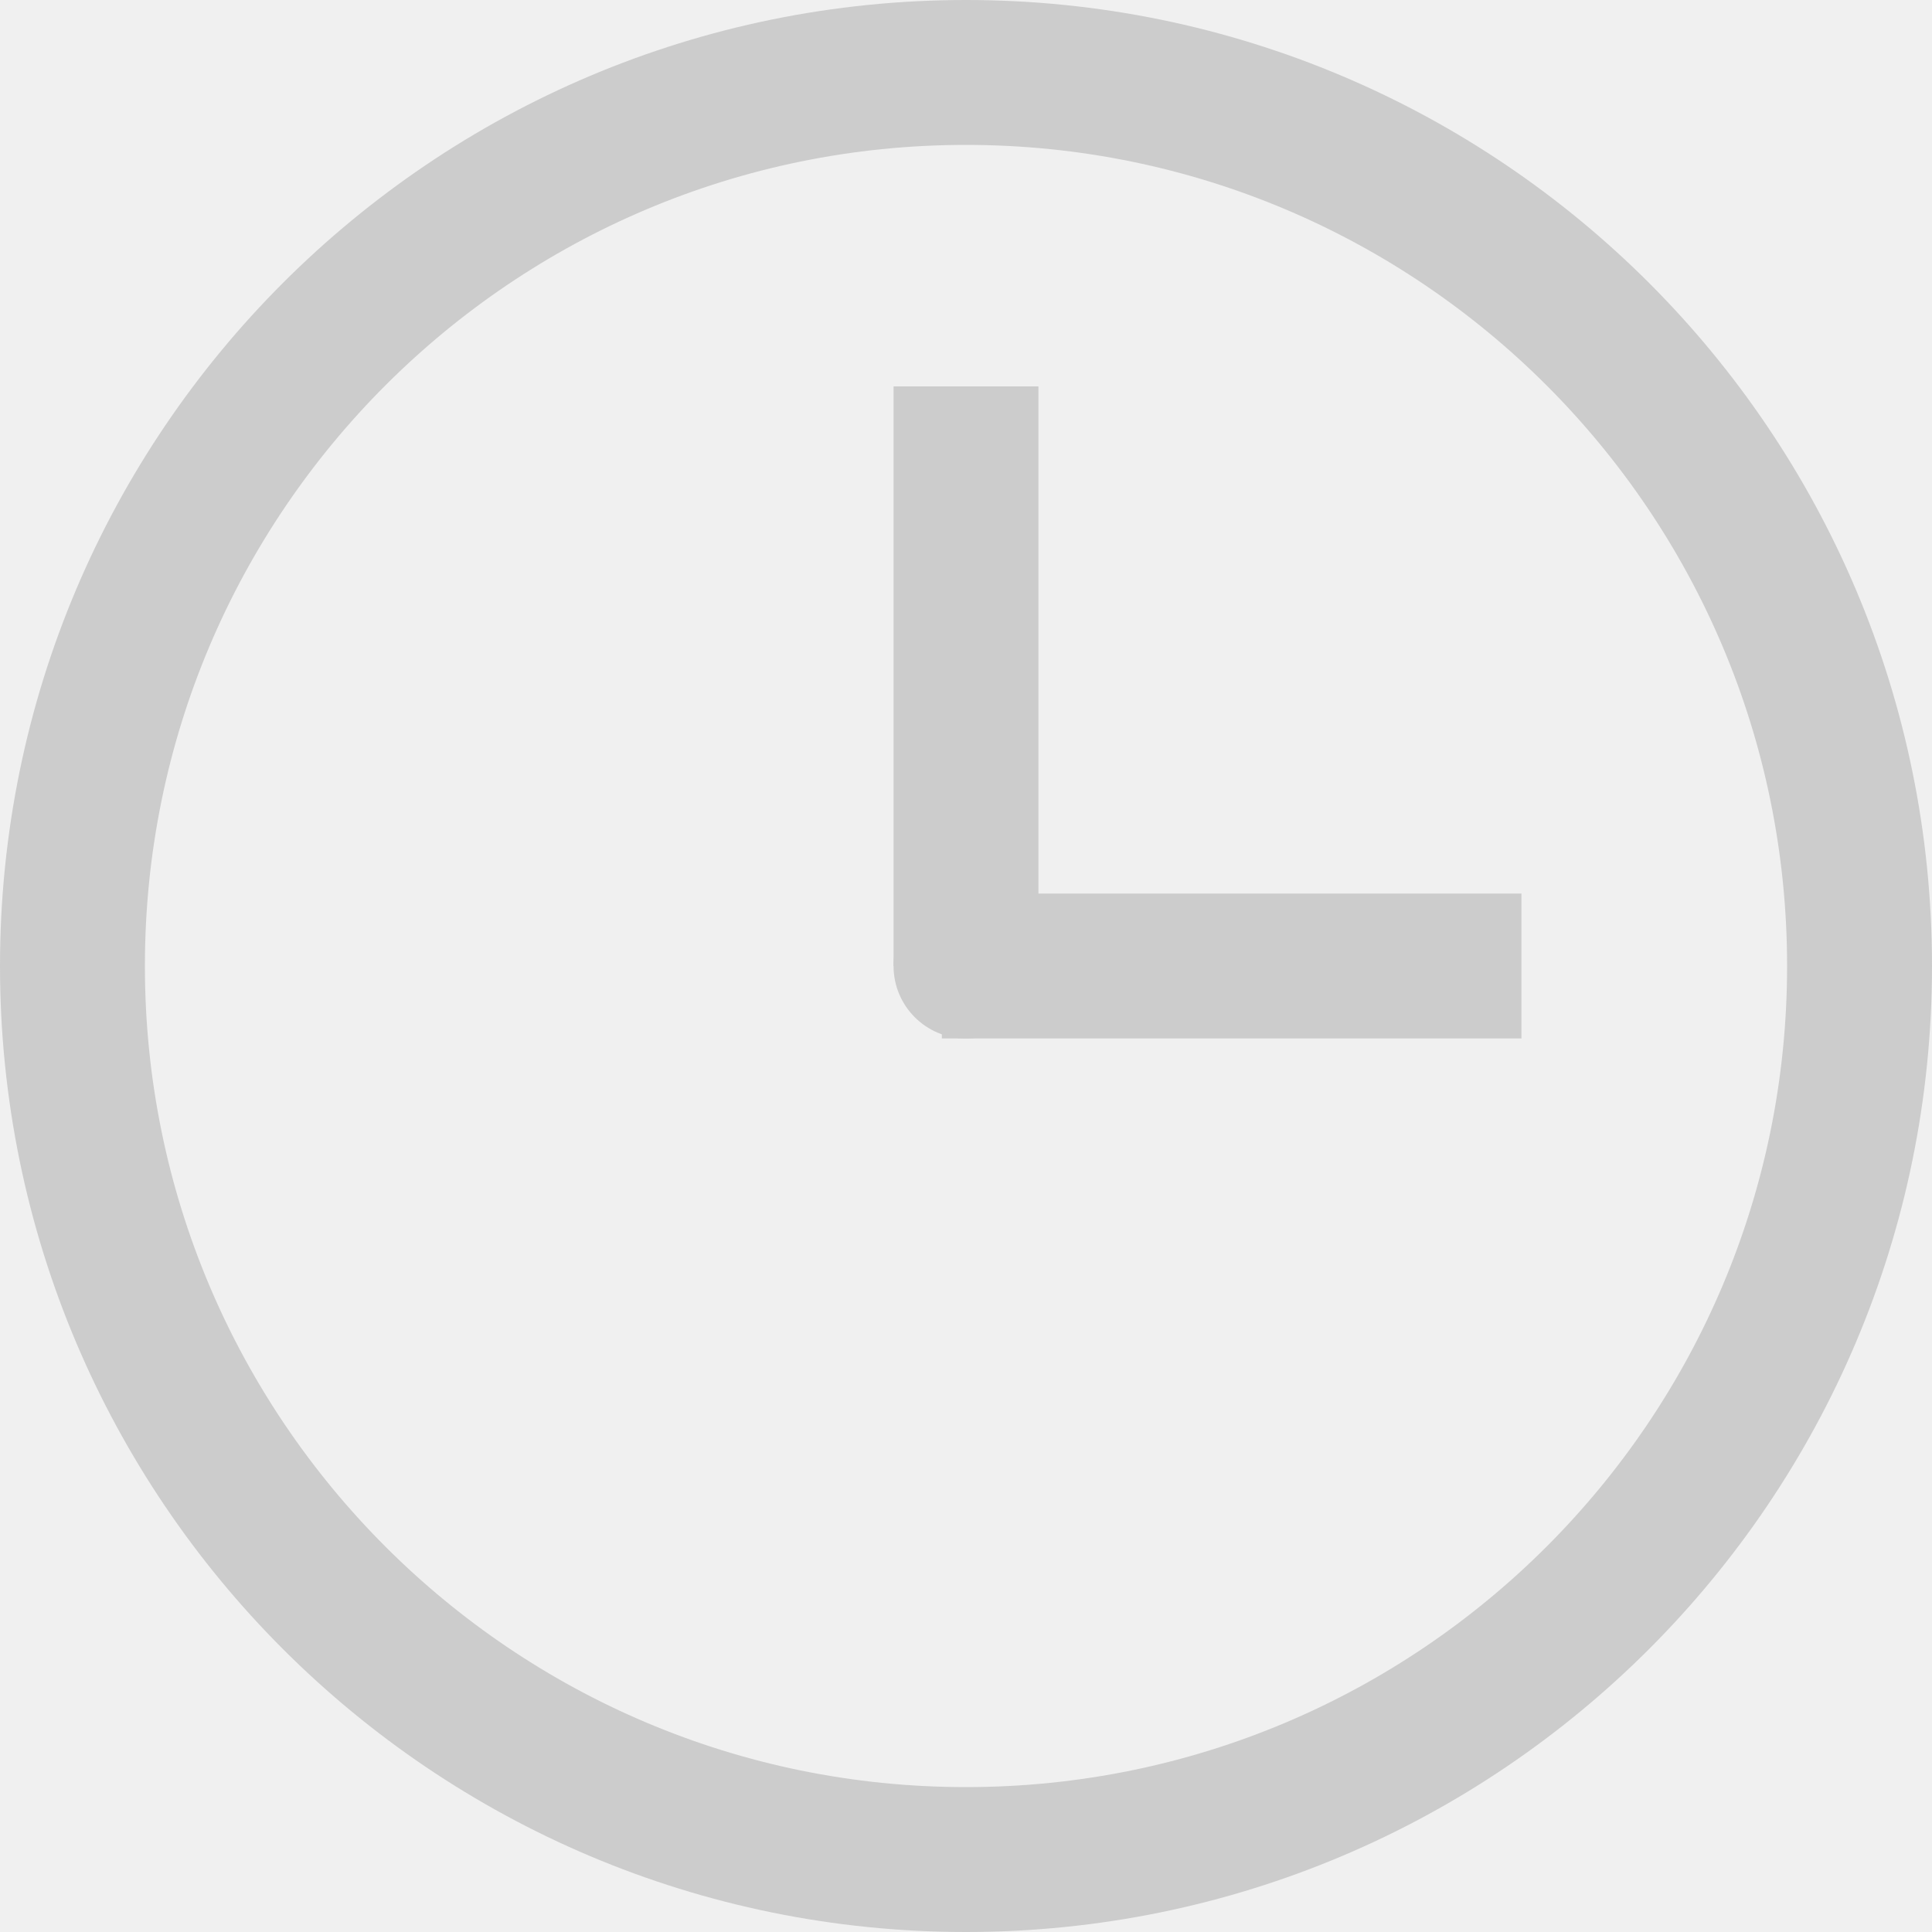
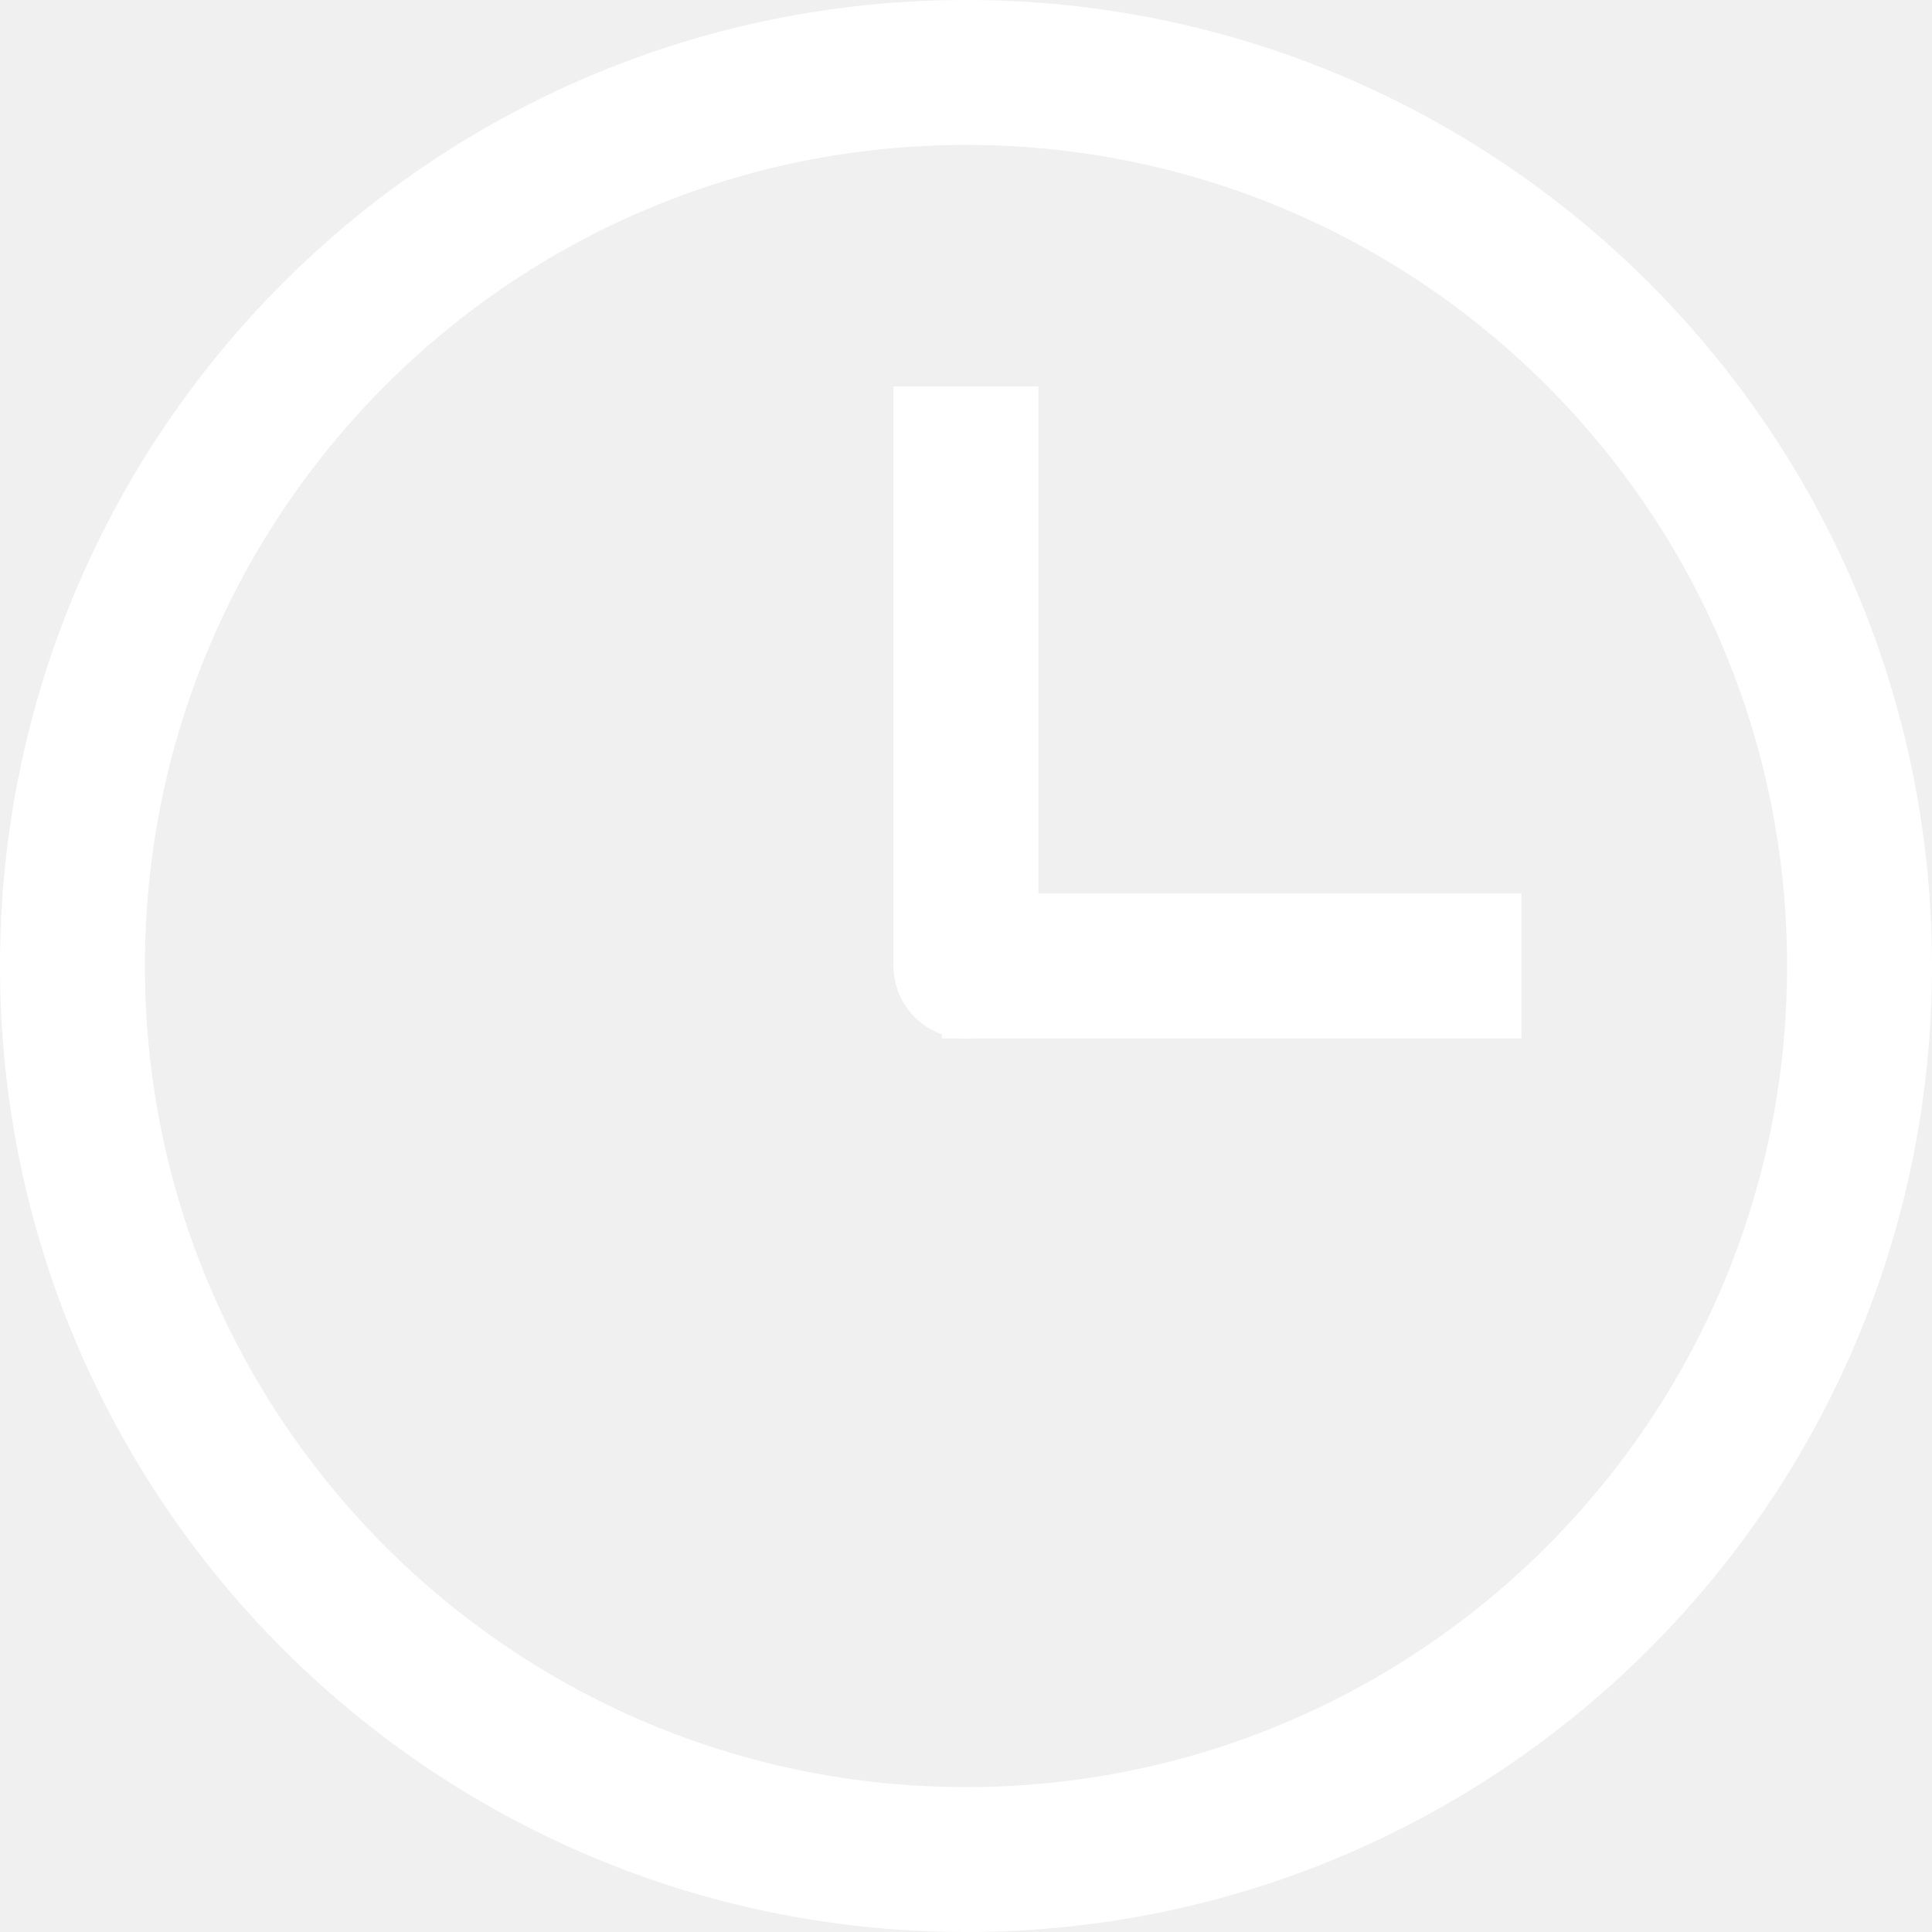
<svg xmlns="http://www.w3.org/2000/svg" width="400" height="400" viewBox="0 0 400 400">
  <g style="display:inline">
-     <circle style="fill:none;fill-rule:evenodd;stroke:#ccc;stroke-width:30;stroke-linejoin:round;stroke-miterlimit:4;stroke-dasharray:none;stop-color:#000" cx="200" cy="200" r="185" />
+     <circle style="fill:none;fill-rule:evenodd;stroke:#fff;stroke-width:30;stroke-linejoin:round;stroke-miterlimit:4;stroke-dasharray:none;stop-color:#000" cx="200" cy="200" r="185" />
  </g>
-   <rect style="fill:#ccc;fill-rule:evenodd;stroke:none;stroke-width:30;stroke-linejoin:round;stroke-miterlimit:4;stroke-dasharray:none;stop-color:#000" width="30" height="120" x="185" y="80" rx="0" ry="0" />
-   <rect style="fill:#ccc;fill-rule:evenodd;stroke:none;stroke-width:30;stroke-linejoin:round;stroke-miterlimit:4;stroke-dasharray:none;stop-color:#000" width="120" height="30" x="195" y="185" rx="0" ry="0" />
-   <circle style="fill:#ccc;fill-rule:evenodd;stroke:none;stroke-width:30;stroke-linejoin:round;stroke-miterlimit:4;stroke-dasharray:none;stop-color:#000" cx="200" cy="200" r="15" />
+   <rect style="fill:#fff;fill-rule:evenodd;stroke:none;stroke-width:30;stroke-linejoin:round;stroke-miterlimit:4;stroke-dasharray:none;stop-color:#000" width="30" height="120" x="185" y="80" rx="0" ry="0" />
+   <rect style="fill:#fff;fill-rule:evenodd;stroke:none;stroke-width:30;stroke-linejoin:round;stroke-miterlimit:4;stroke-dasharray:none;stop-color:#000" width="120" height="30" x="195" y="185" rx="0" ry="0" />
+   <circle style="fill:#fff;fill-rule:evenodd;stroke:none;stroke-width:30;stroke-linejoin:round;stroke-miterlimit:4;stroke-dasharray:none;stop-color:#000" cx="200" cy="200" r="15" />
</svg>
